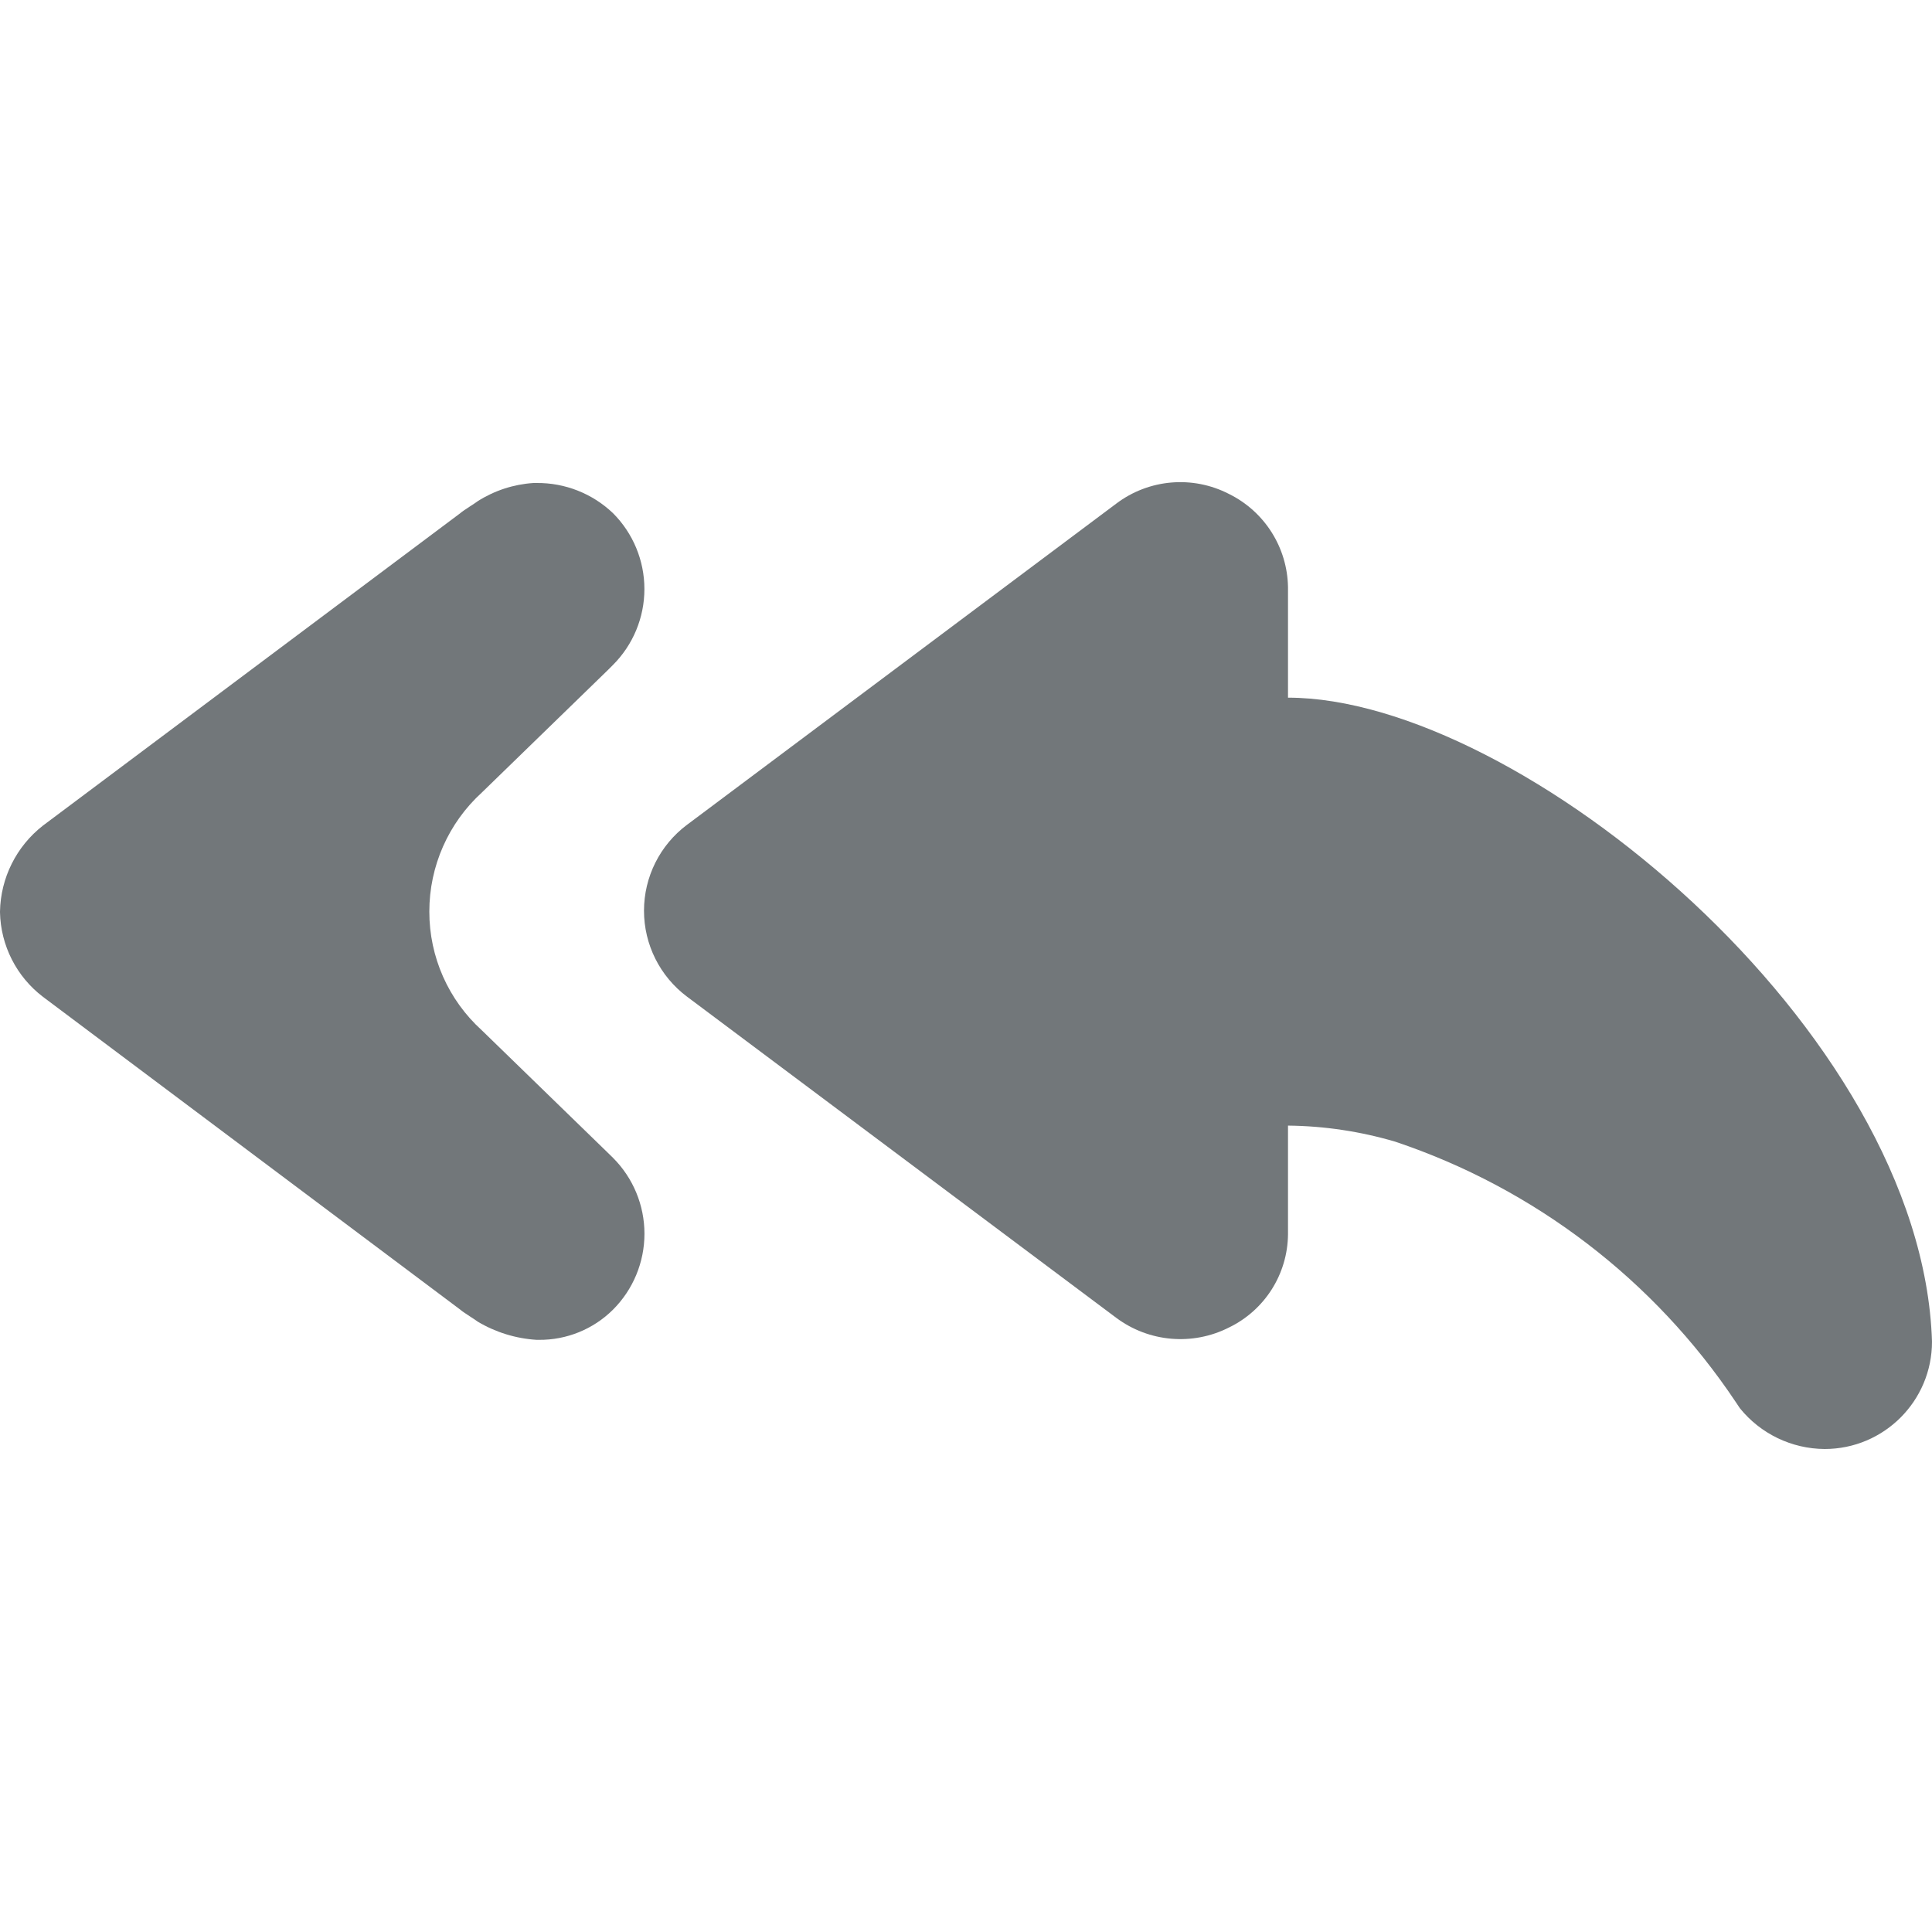
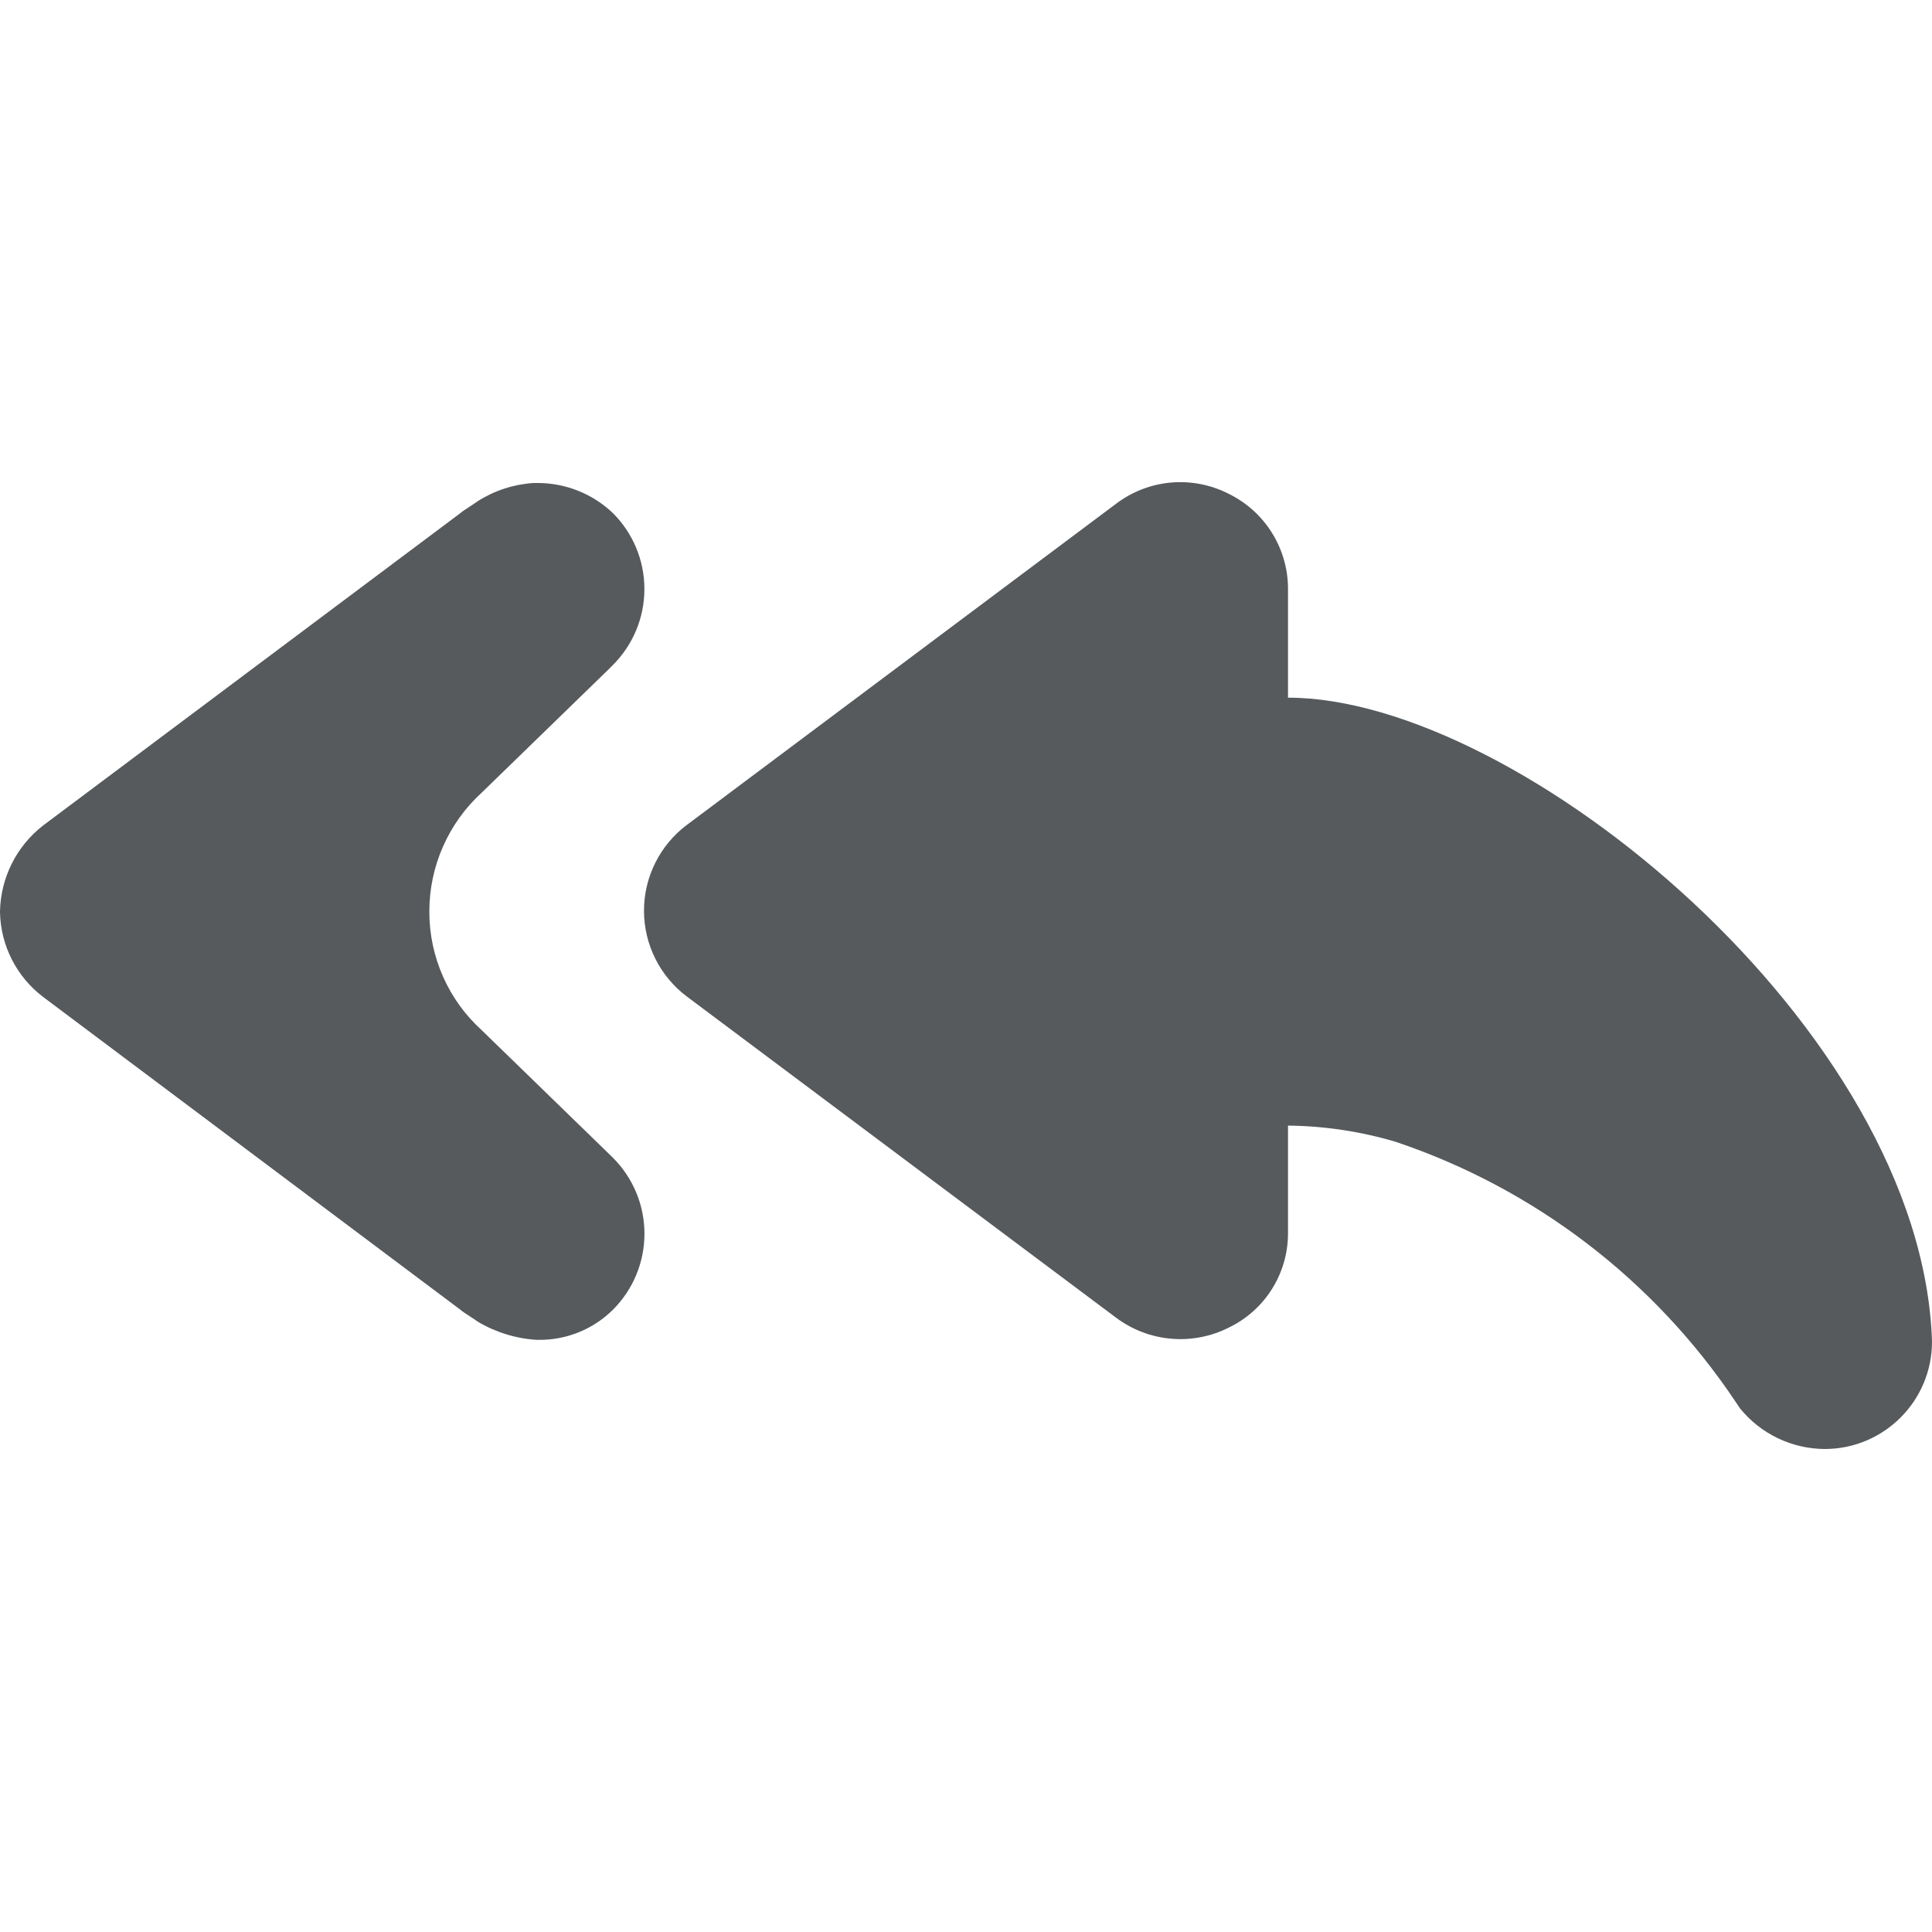
<svg xmlns="http://www.w3.org/2000/svg" width="18" height="18" viewBox="0 0 18 18" mirror-in-rtl="true">
-   <path fill="#72777a" d="M5.02 4.51h-.05m.74 6.276a1 1 0 0 1 0 1.417.967.967 0 0 1-.69.28H5a1.22 1.22 0 0 1-.55-.17c-.01-.01-.14-.09-.16-.11L.4 9.287A1.017 1.017 0 0 1 0 8.5v-.008a1.04 1.04 0 0 1 .4-.8L4.29 4.78c.02-.02.15-.1.16-.11a1.1 1.1 0 0 1 .52-.17H5a1.017 1.017 0 0 1 .71.28 1 1 0 0 1 0 1.416l-.05.05-1.17 1.137A1.5 1.5 0 0 0 4 8.493 1.49 1.49 0 0 0 4.49 9.6l1.17 1.137z" />
-   <path fill="#72777a" d="M18 12.5a1 1 0 0 1-1 1 1.023 1.023 0 0 1-.79-.38l-.04-.06A6.177 6.177 0 0 0 13 10.637a3.664 3.664 0 0 0-1-.15V11.5a.974.974 0 0 1-.55.868 1 1 0 0 1-1.05-.09l-4-2.993a1 1 0 0 1 0-1.6l4-2.993a.99.99 0 0 1 1.05-.09.986.986 0 0 1 .55.868V6.5c2.15 0 5.91 3.09 6 6z" />
+   <path fill="#565a5c" d="M5.02 4.51h-.05m.74 6.276a1 1 0 0 1 0 1.417.967.967 0 0 1-.69.28H5a1.22 1.22 0 0 1-.55-.17c-.01-.01-.14-.09-.16-.11L.4 9.287A1.017 1.017 0 0 1 0 8.5v-.008a1.04 1.04 0 0 1 .4-.8L4.29 4.78c.02-.02.15-.1.16-.11a1.1 1.1 0 0 1 .52-.17H5a1.017 1.017 0 0 1 .71.28 1 1 0 0 1 0 1.416l-.05.05-1.17 1.137A1.5 1.5 0 0 0 4 8.493 1.49 1.49 0 0 0 4.49 9.6l1.17 1.137z" />
+   <path fill="#565a5c" d="M18 12.5a1 1 0 0 1-1 1 1.023 1.023 0 0 1-.79-.38l-.04-.06A6.177 6.177 0 0 0 13 10.637a3.664 3.664 0 0 0-1-.15V11.5a.974.974 0 0 1-.55.868 1 1 0 0 1-1.05-.09l-4-2.993a1 1 0 0 1 0-1.6l4-2.993a.99.99 0 0 1 1.05-.09.986.986 0 0 1 .55.868V6.5c2.15 0 5.91 3.09 6 6z" />
</svg>
